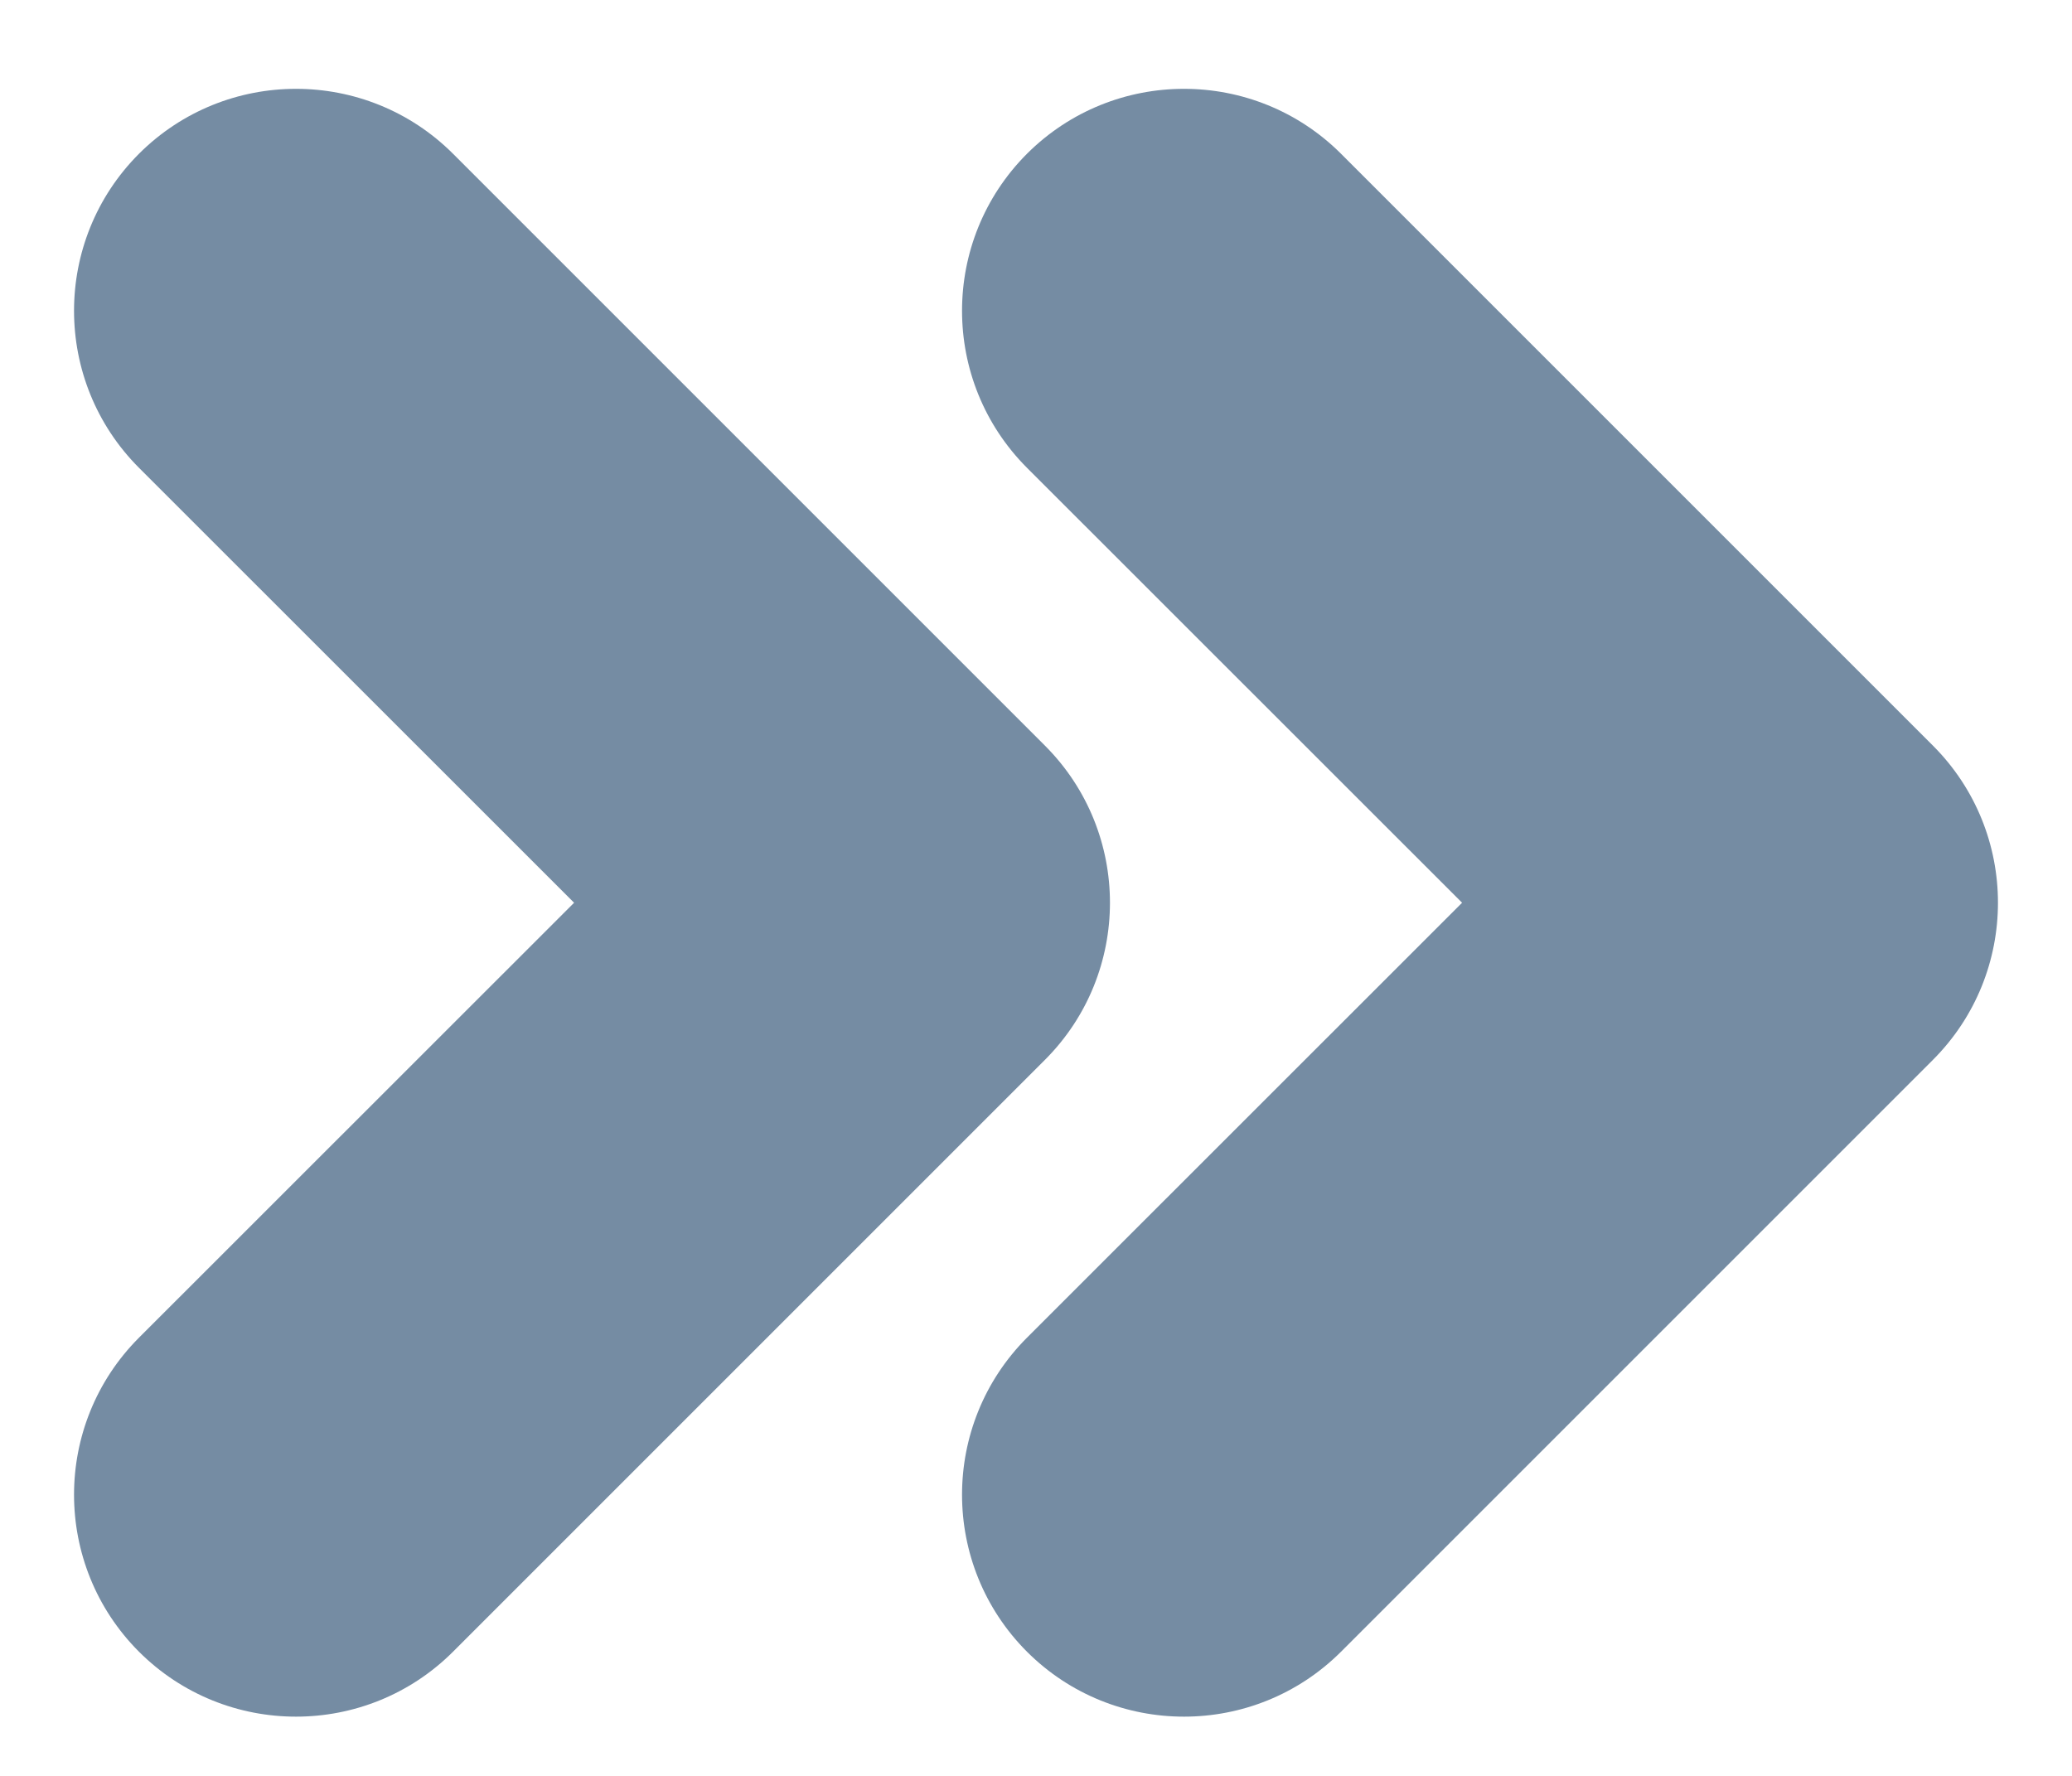
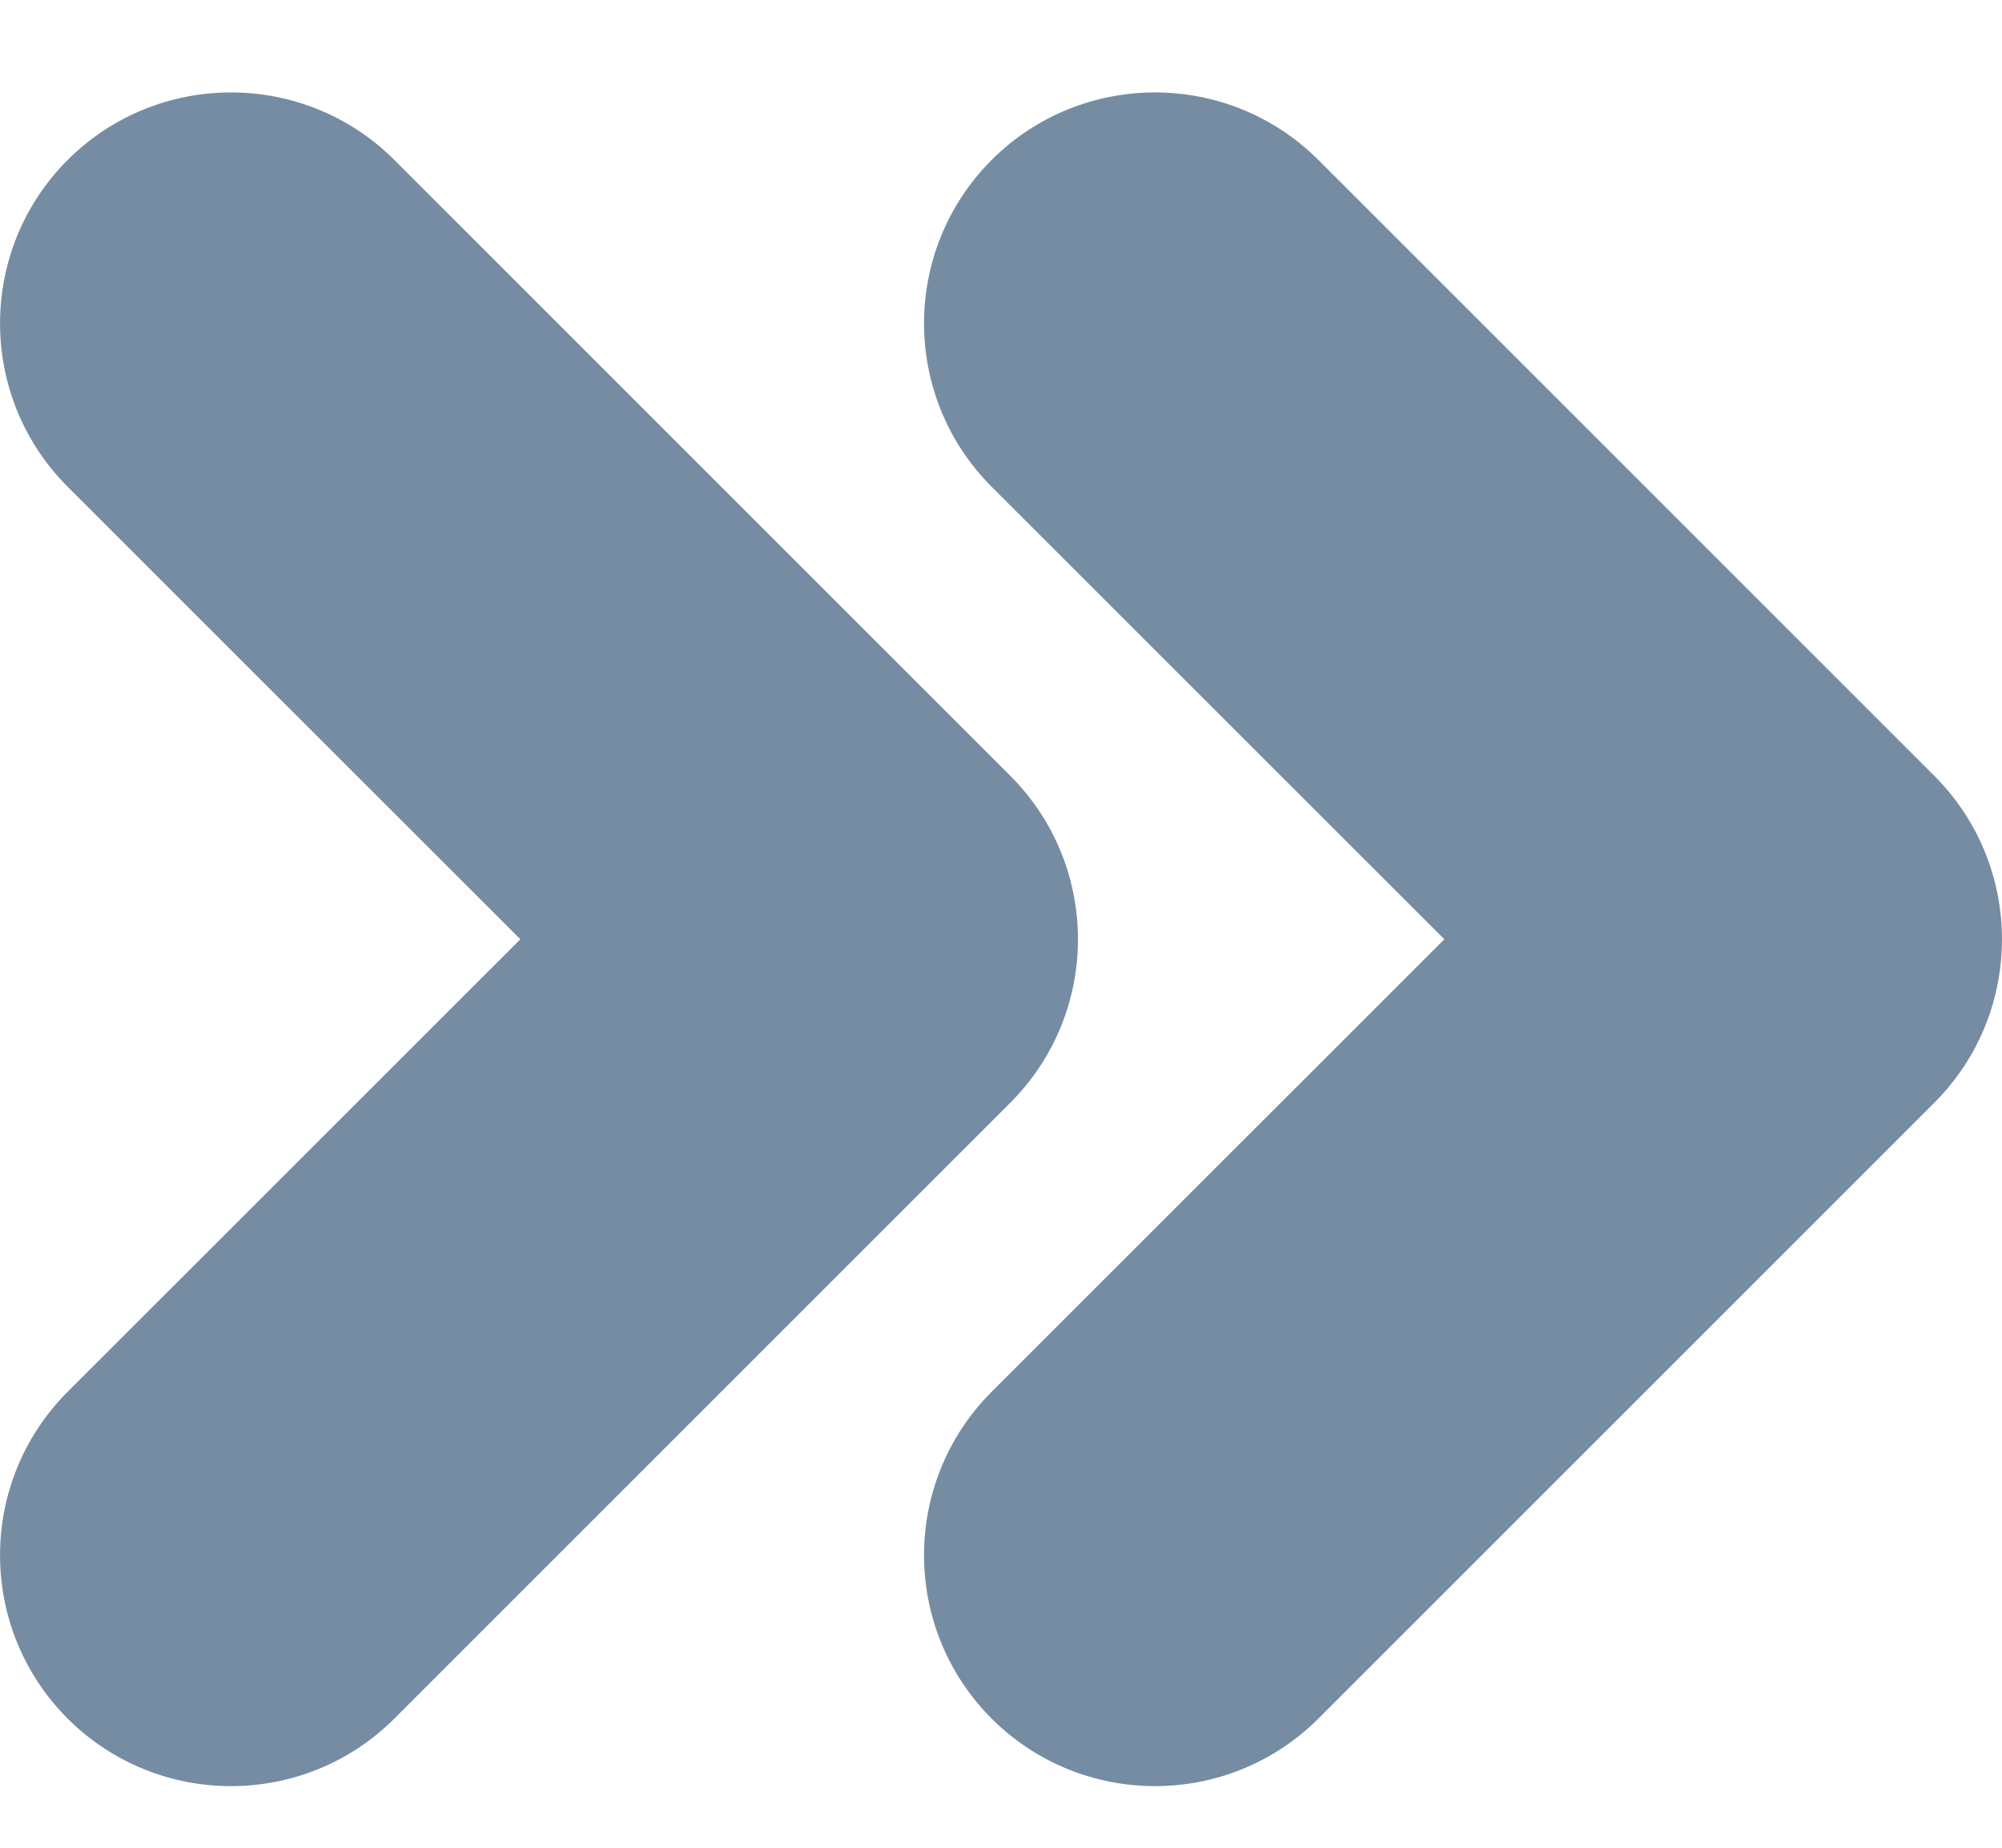
- <svg xmlns="http://www.w3.org/2000/svg" id="meteor-icon-kit__solid-double-chevron-right-xs" viewBox="0 0 14 12" fill="none">
-   <path fill-rule="evenodd" clip-rule="evenodd" d="M6.939 3.161C6.354 2.575 6.354 1.625 6.939 1.039C7.525 0.454 8.475 0.454 9.061 1.039L13.061 5.039C13.646 5.625 13.646 6.575 13.061 7.161L9.061 11.161C8.475 11.746 7.525 11.746 6.939 11.161C6.354 10.575 6.354 9.625 6.939 9.039L9.879 6.1L6.939 3.161zM0.939 3.161C0.354 2.575 0.354 1.625 0.939 1.039C1.525 0.454 2.475 0.454 3.061 1.039L7.061 5.039C7.646 5.625 7.646 6.575 7.061 7.161L3.061 11.161C2.475 11.746 1.525 11.746 0.939 11.161C0.354 10.575 0.354 9.625 0.939 9.039L3.879 6.1L0.939 3.161z" fill="#758CA3" />
+ <svg xmlns="http://www.w3.org/2000/svg" id="meteor-icon-kit__solid-double-chevron-right-xs" viewBox="0 0 13 12" fill="none">
+   <path fill-rule="evenodd" clip-rule="evenodd" d="M6.439 3.161C5.854 2.575 5.854 1.625 6.439 1.039C7.025 0.454 7.975 0.454 8.561 1.039L12.561 5.039C13.146 5.625 13.146 6.575 12.561 7.161L8.561 11.161C7.975 11.746 7.025 11.746 6.439 11.161C5.854 10.575 5.854 9.625 6.439 9.039L9.379 6.1L6.439 3.161zM0.439 3.161C-0.146 2.575 -0.146 1.625 0.439 1.039C1.025 0.454 1.975 0.454 2.561 1.039L6.561 5.039C7.146 5.625 7.146 6.575 6.561 7.161L2.561 11.161C1.975 11.746 1.025 11.746 0.439 11.161C-0.146 10.575 -0.146 9.625 0.439 9.039L3.379 6.1L0.439 3.161z" fill="#758CA3" />
</svg>
